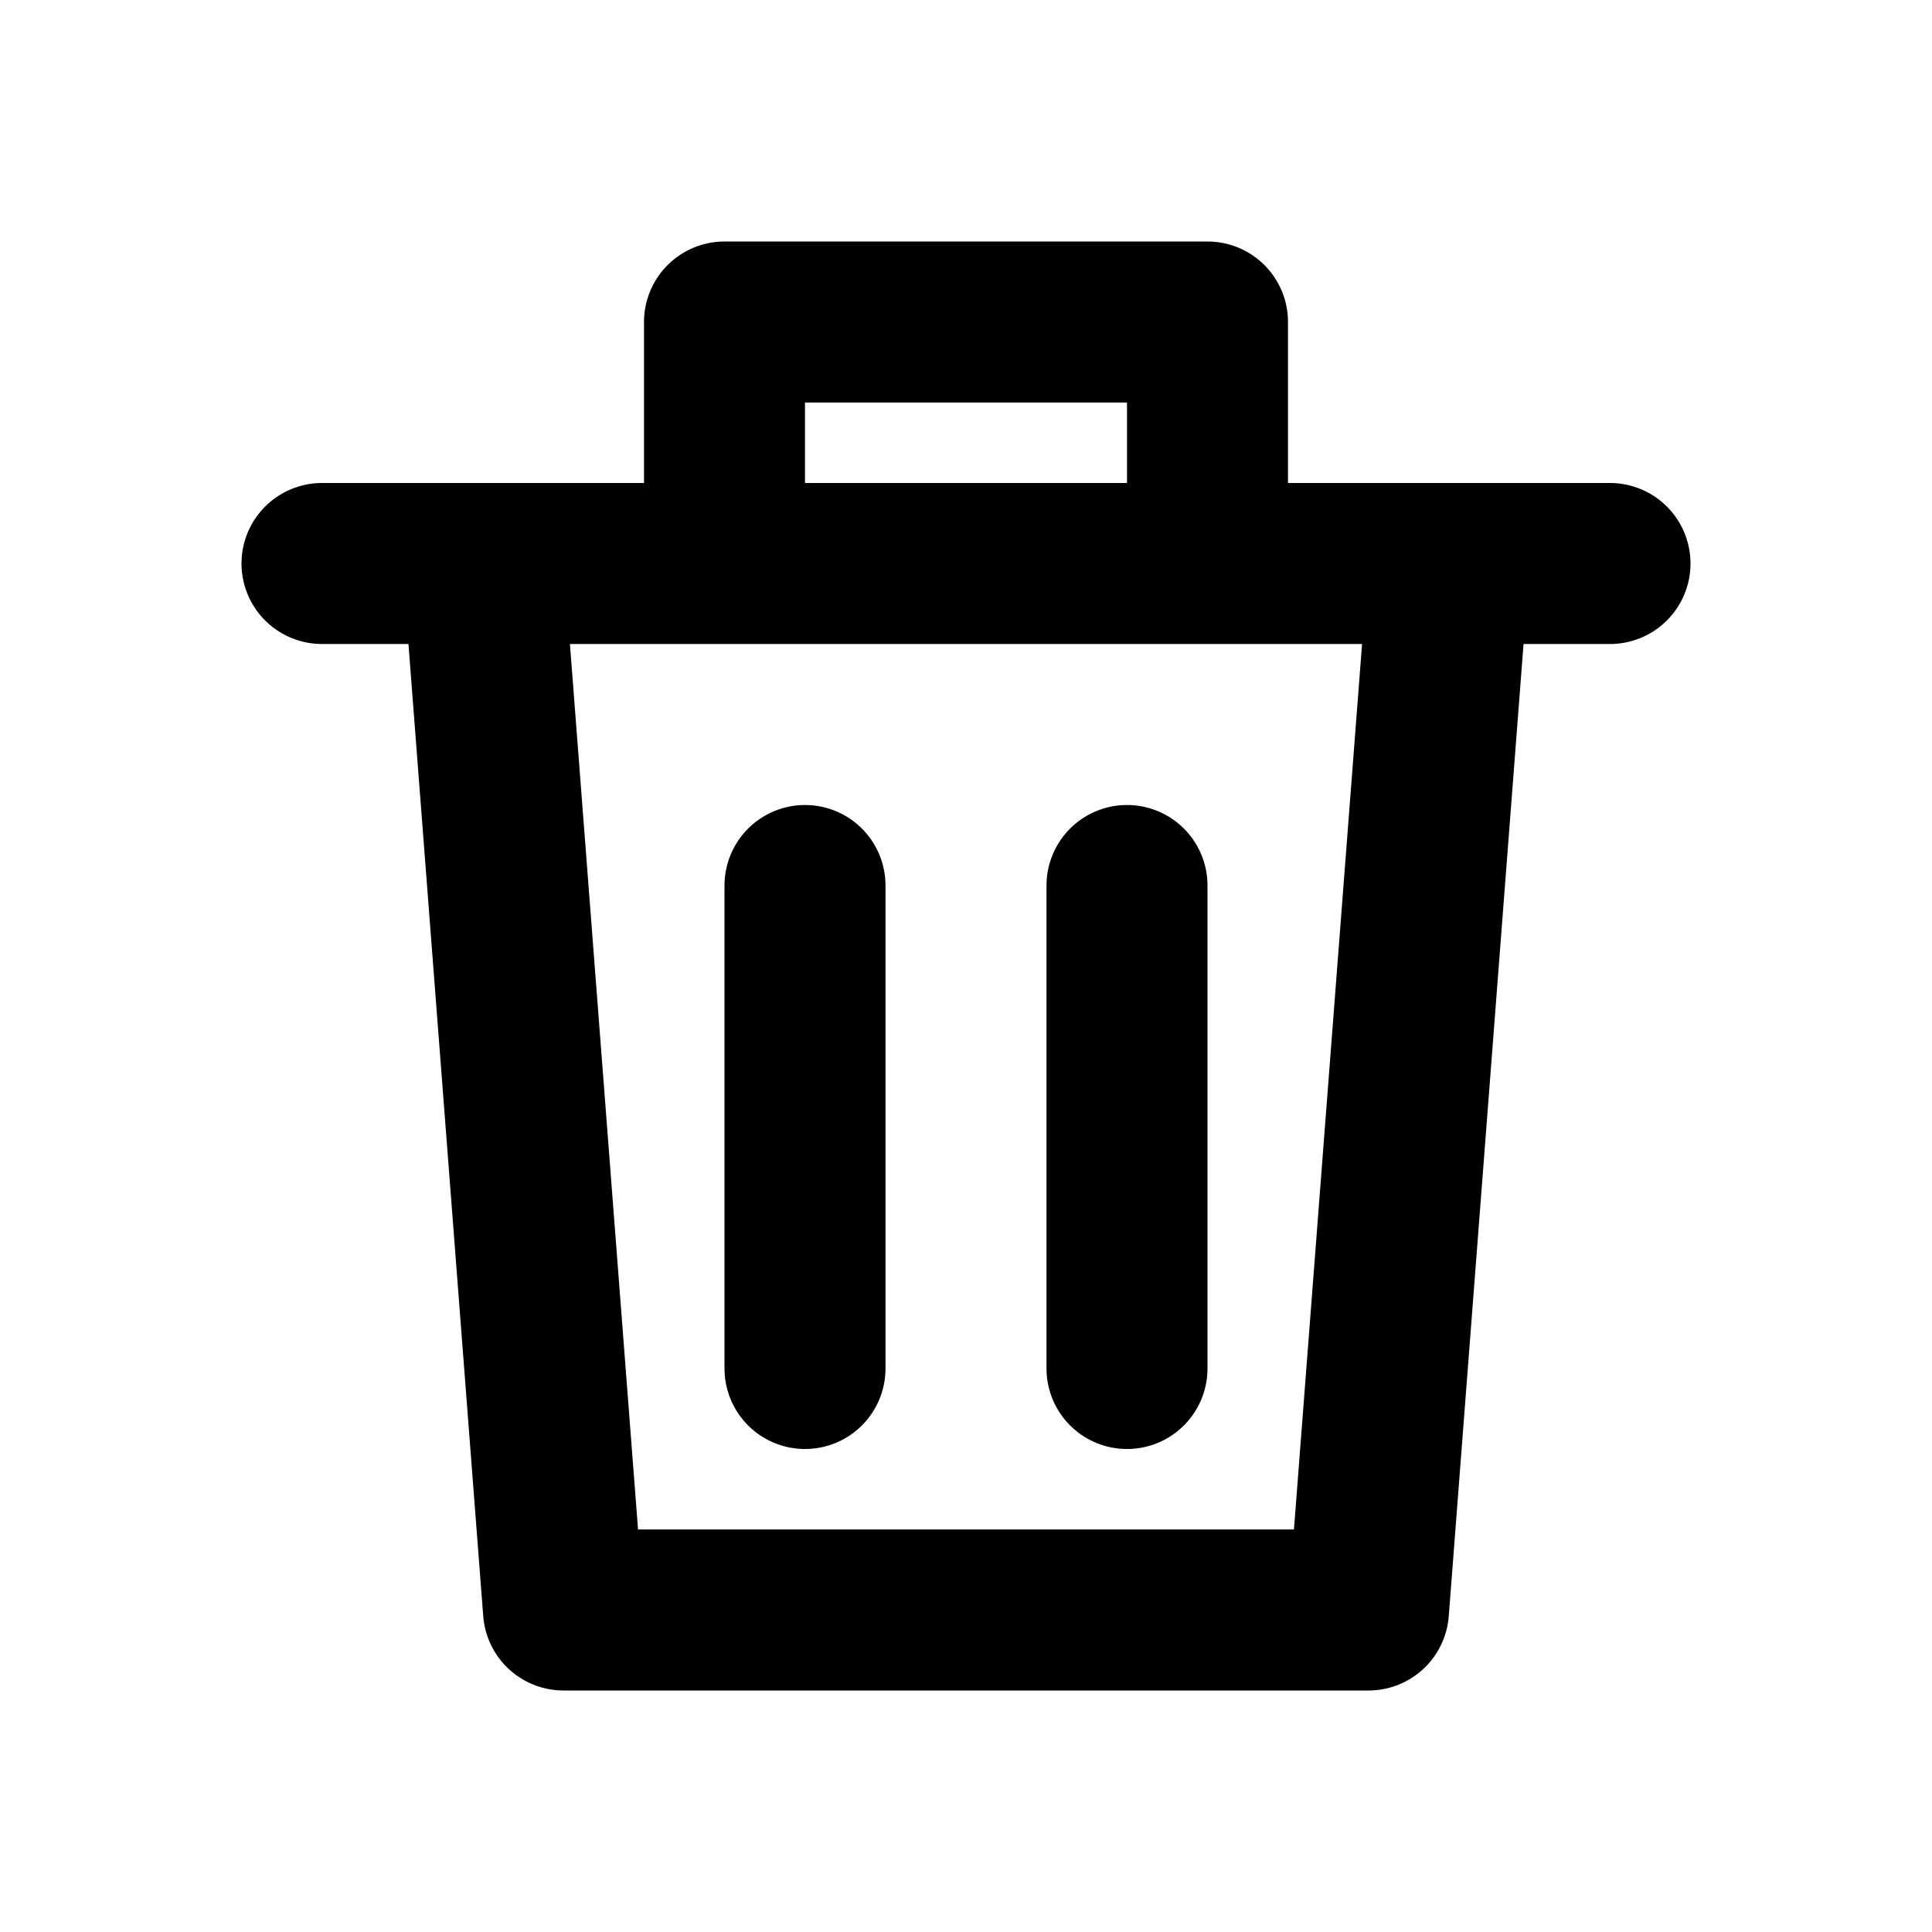
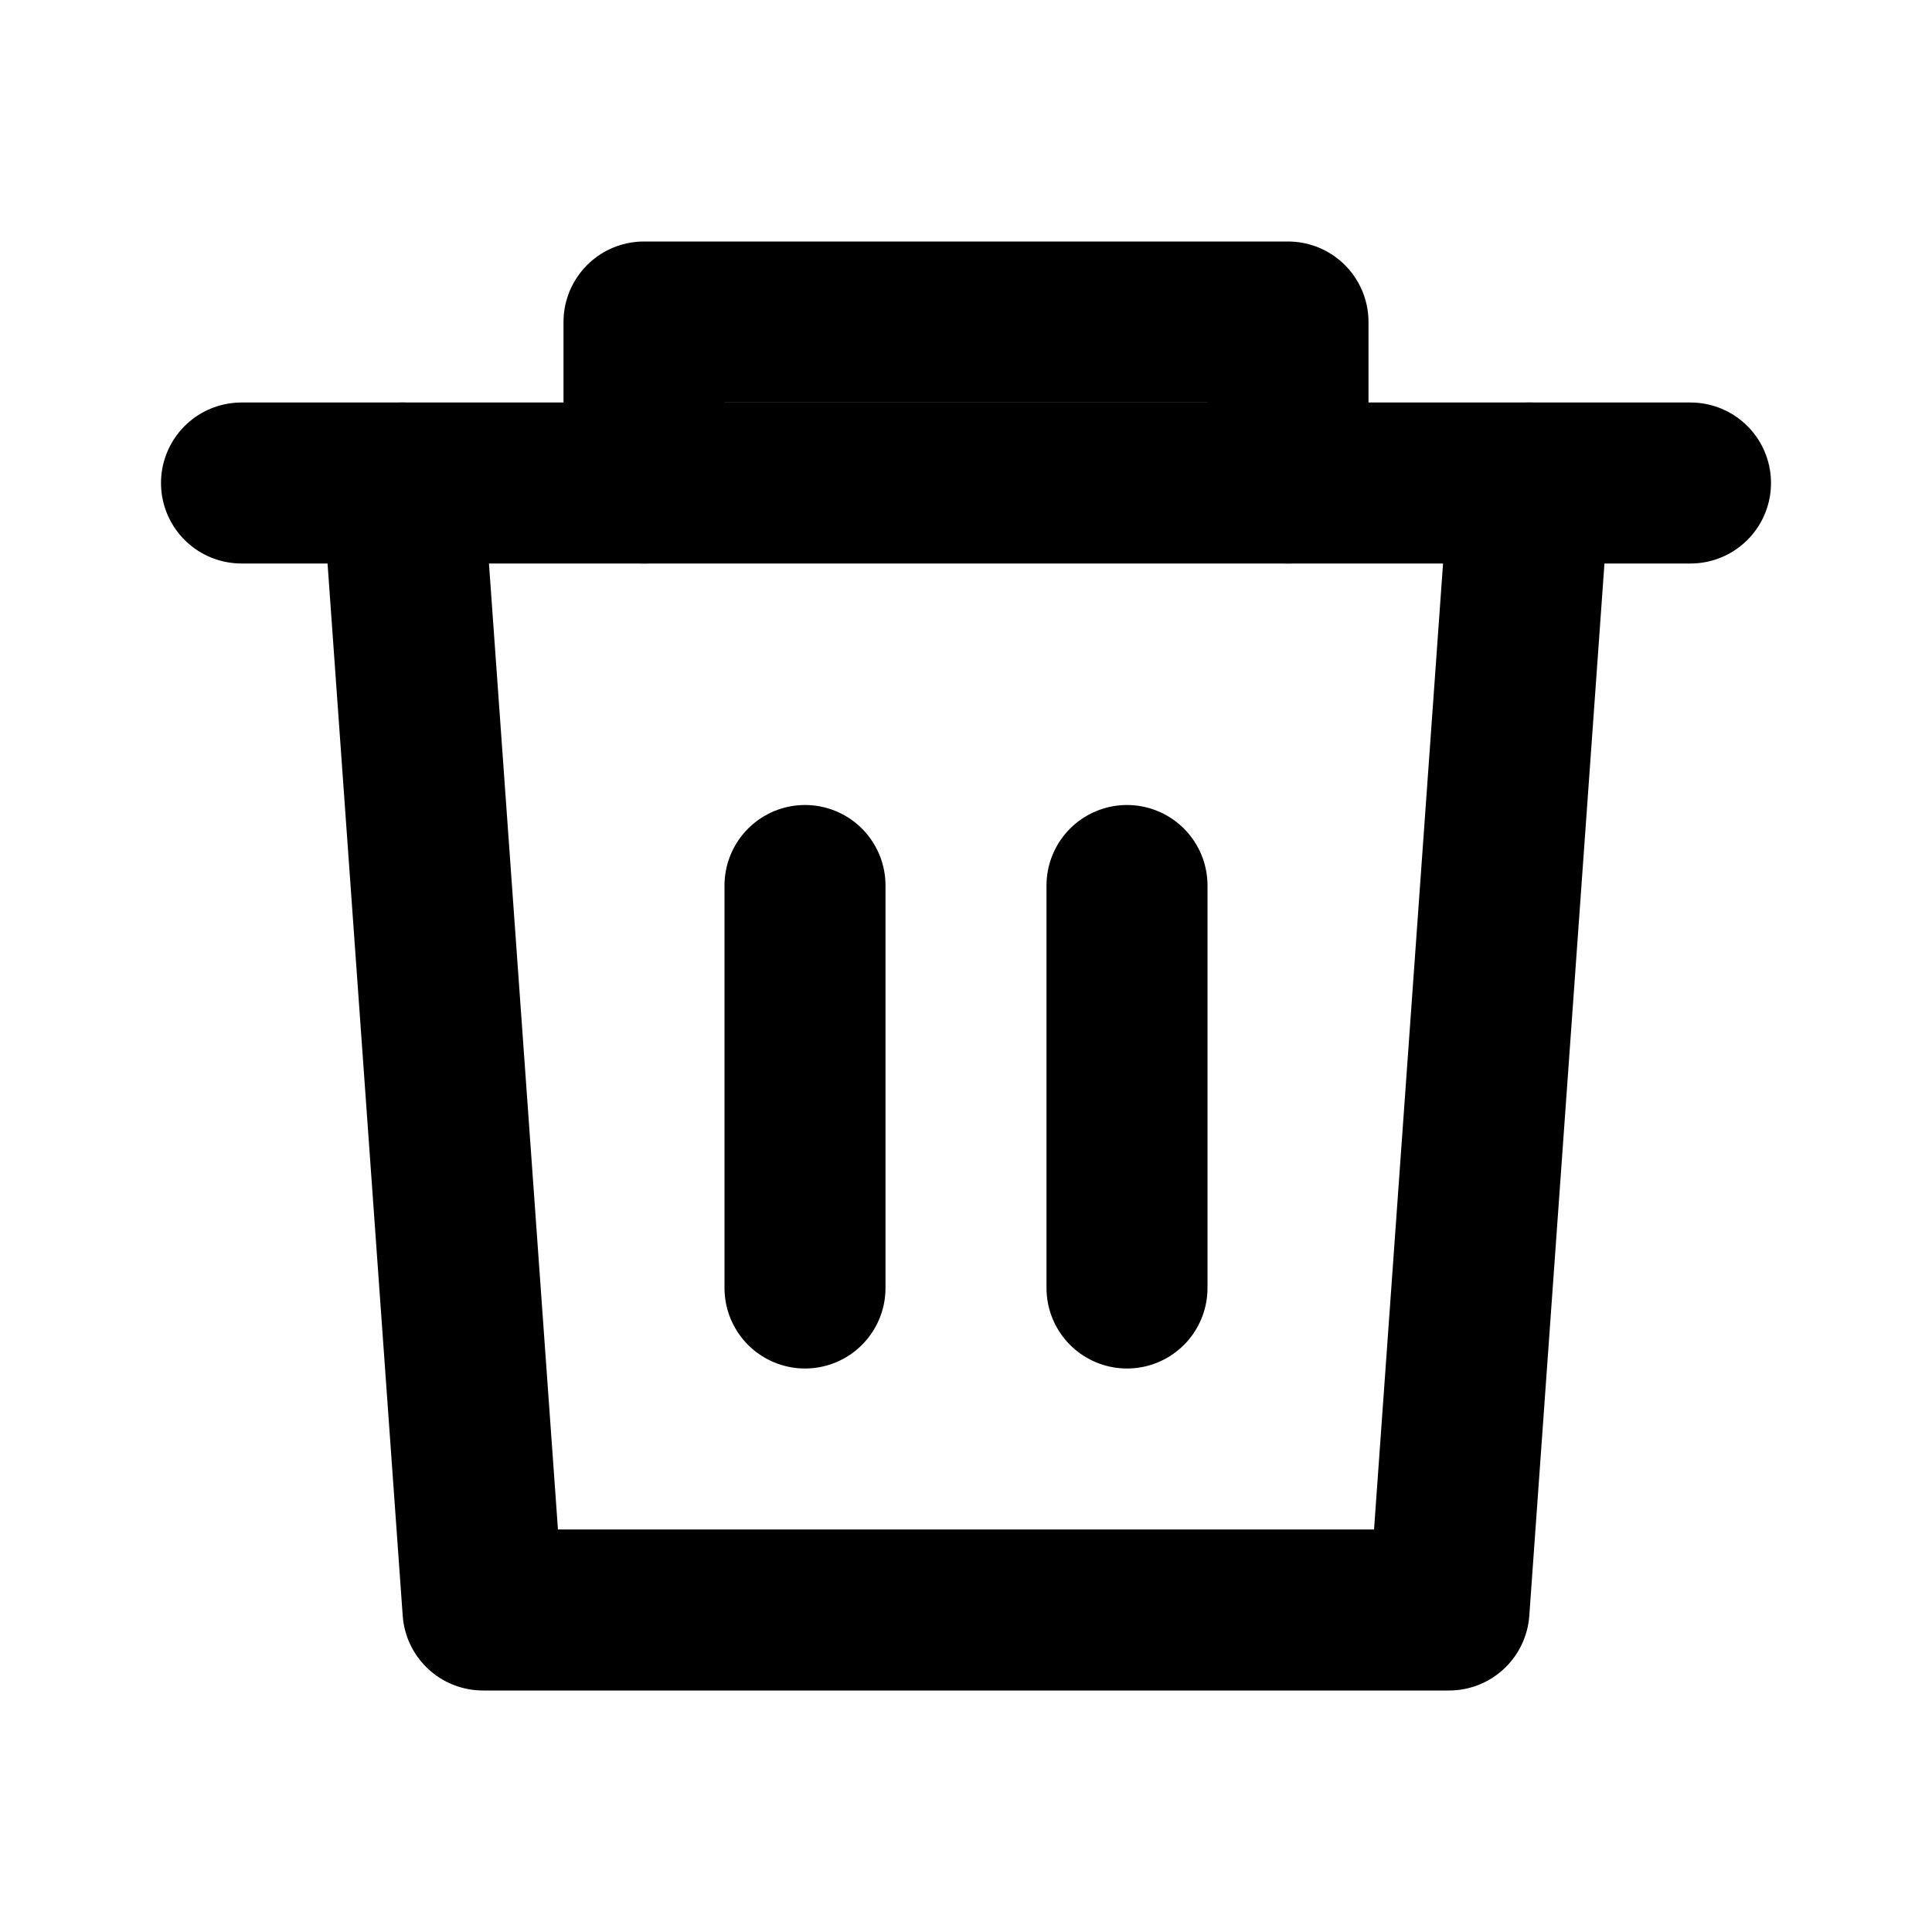
- <svg xmlns="http://www.w3.org/2000/svg" width="20" height="20" viewBox="0 0 24 24" fill="none" aria-hidden="true">
-   <path d="M4 7h16" stroke="currentColor" stroke-width="2" stroke-linecap="round" />
-   <path d="M10 11v6" stroke="currentColor" stroke-width="2" stroke-linecap="round" />
-   <path d="M14 11v6" stroke="currentColor" stroke-width="2" stroke-linecap="round" />
-   <path d="M6 7l1 13h10l1-13" stroke="currentColor" stroke-width="2" stroke-linejoin="round" />
-   <path d="M9 7V4h6v3" stroke="currentColor" stroke-width="2" stroke-linejoin="round" />
+ <svg xmlns="http://www.w3.org/2000/svg" viewBox="0 0 24 24" fill="none" stroke="#000" stroke-width="2" stroke-linecap="round" stroke-linejoin="round">
+   <path d="M3 6h18" />
+   <path d="M8 6V4h8v2" />
+   <path d="M19 6l-1 14H6L5 6" />
+   <path d="M10 11v5" />
+   <path d="M14 11v5" />
</svg>
